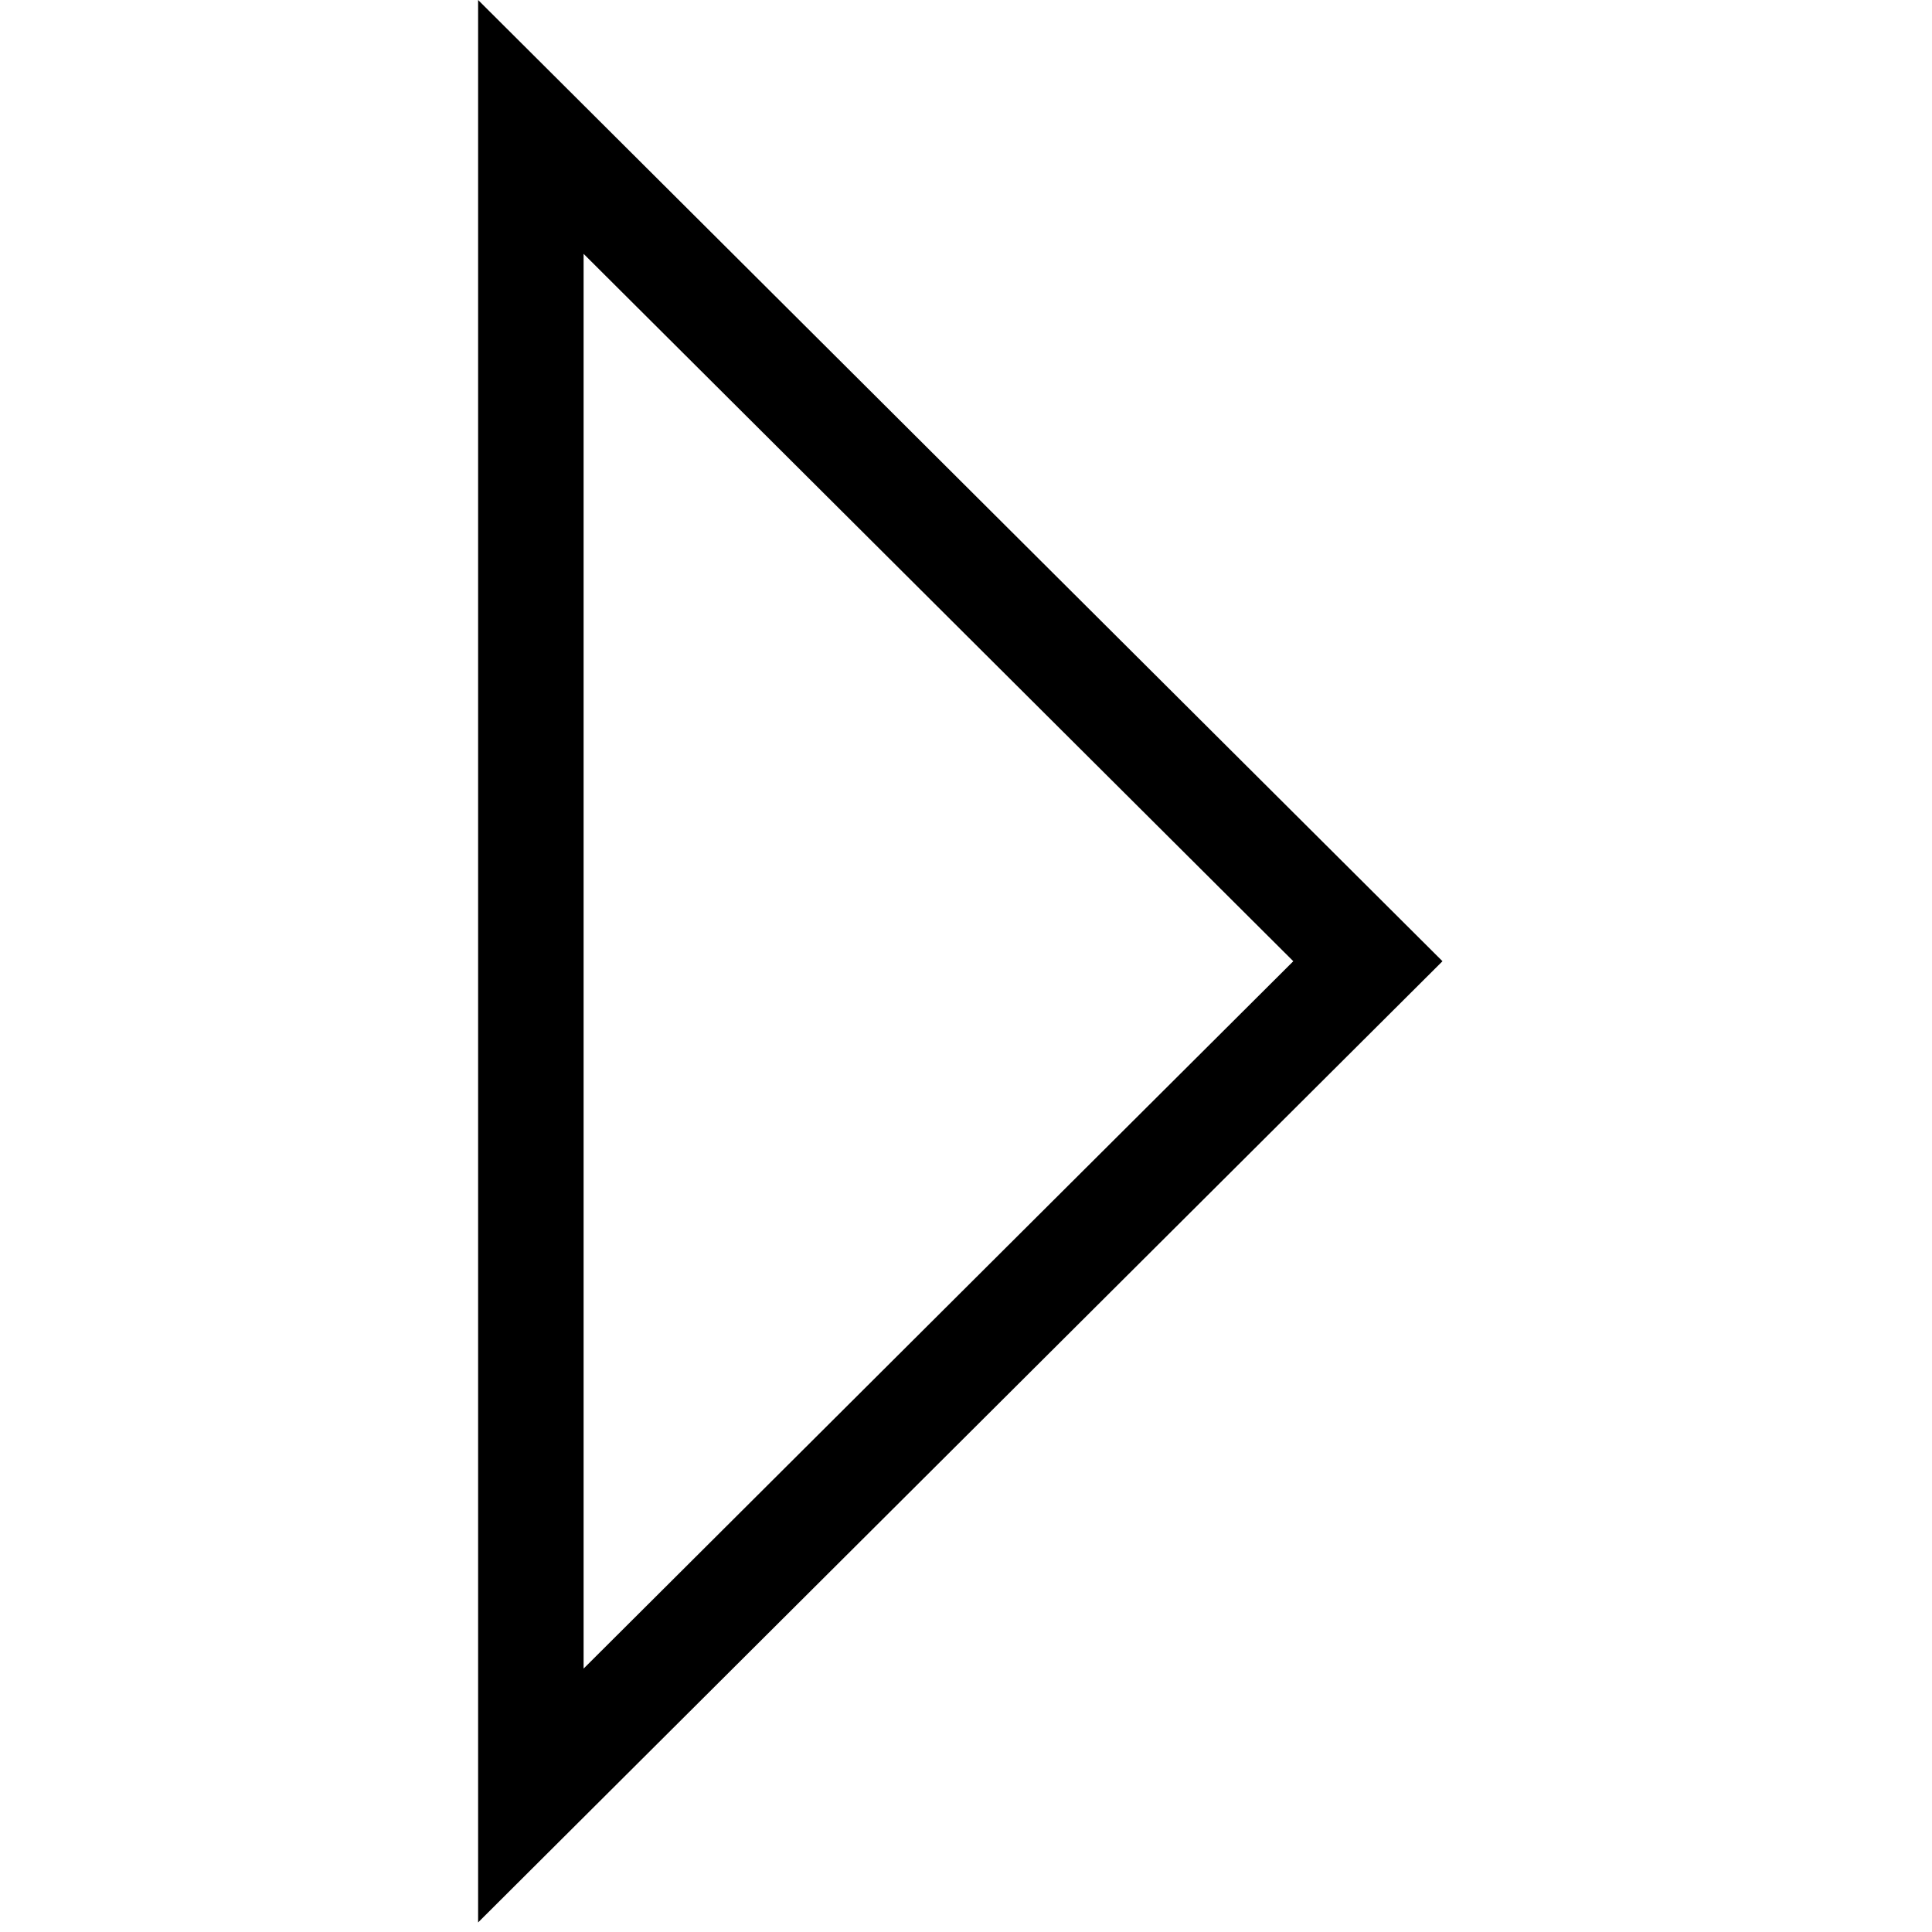
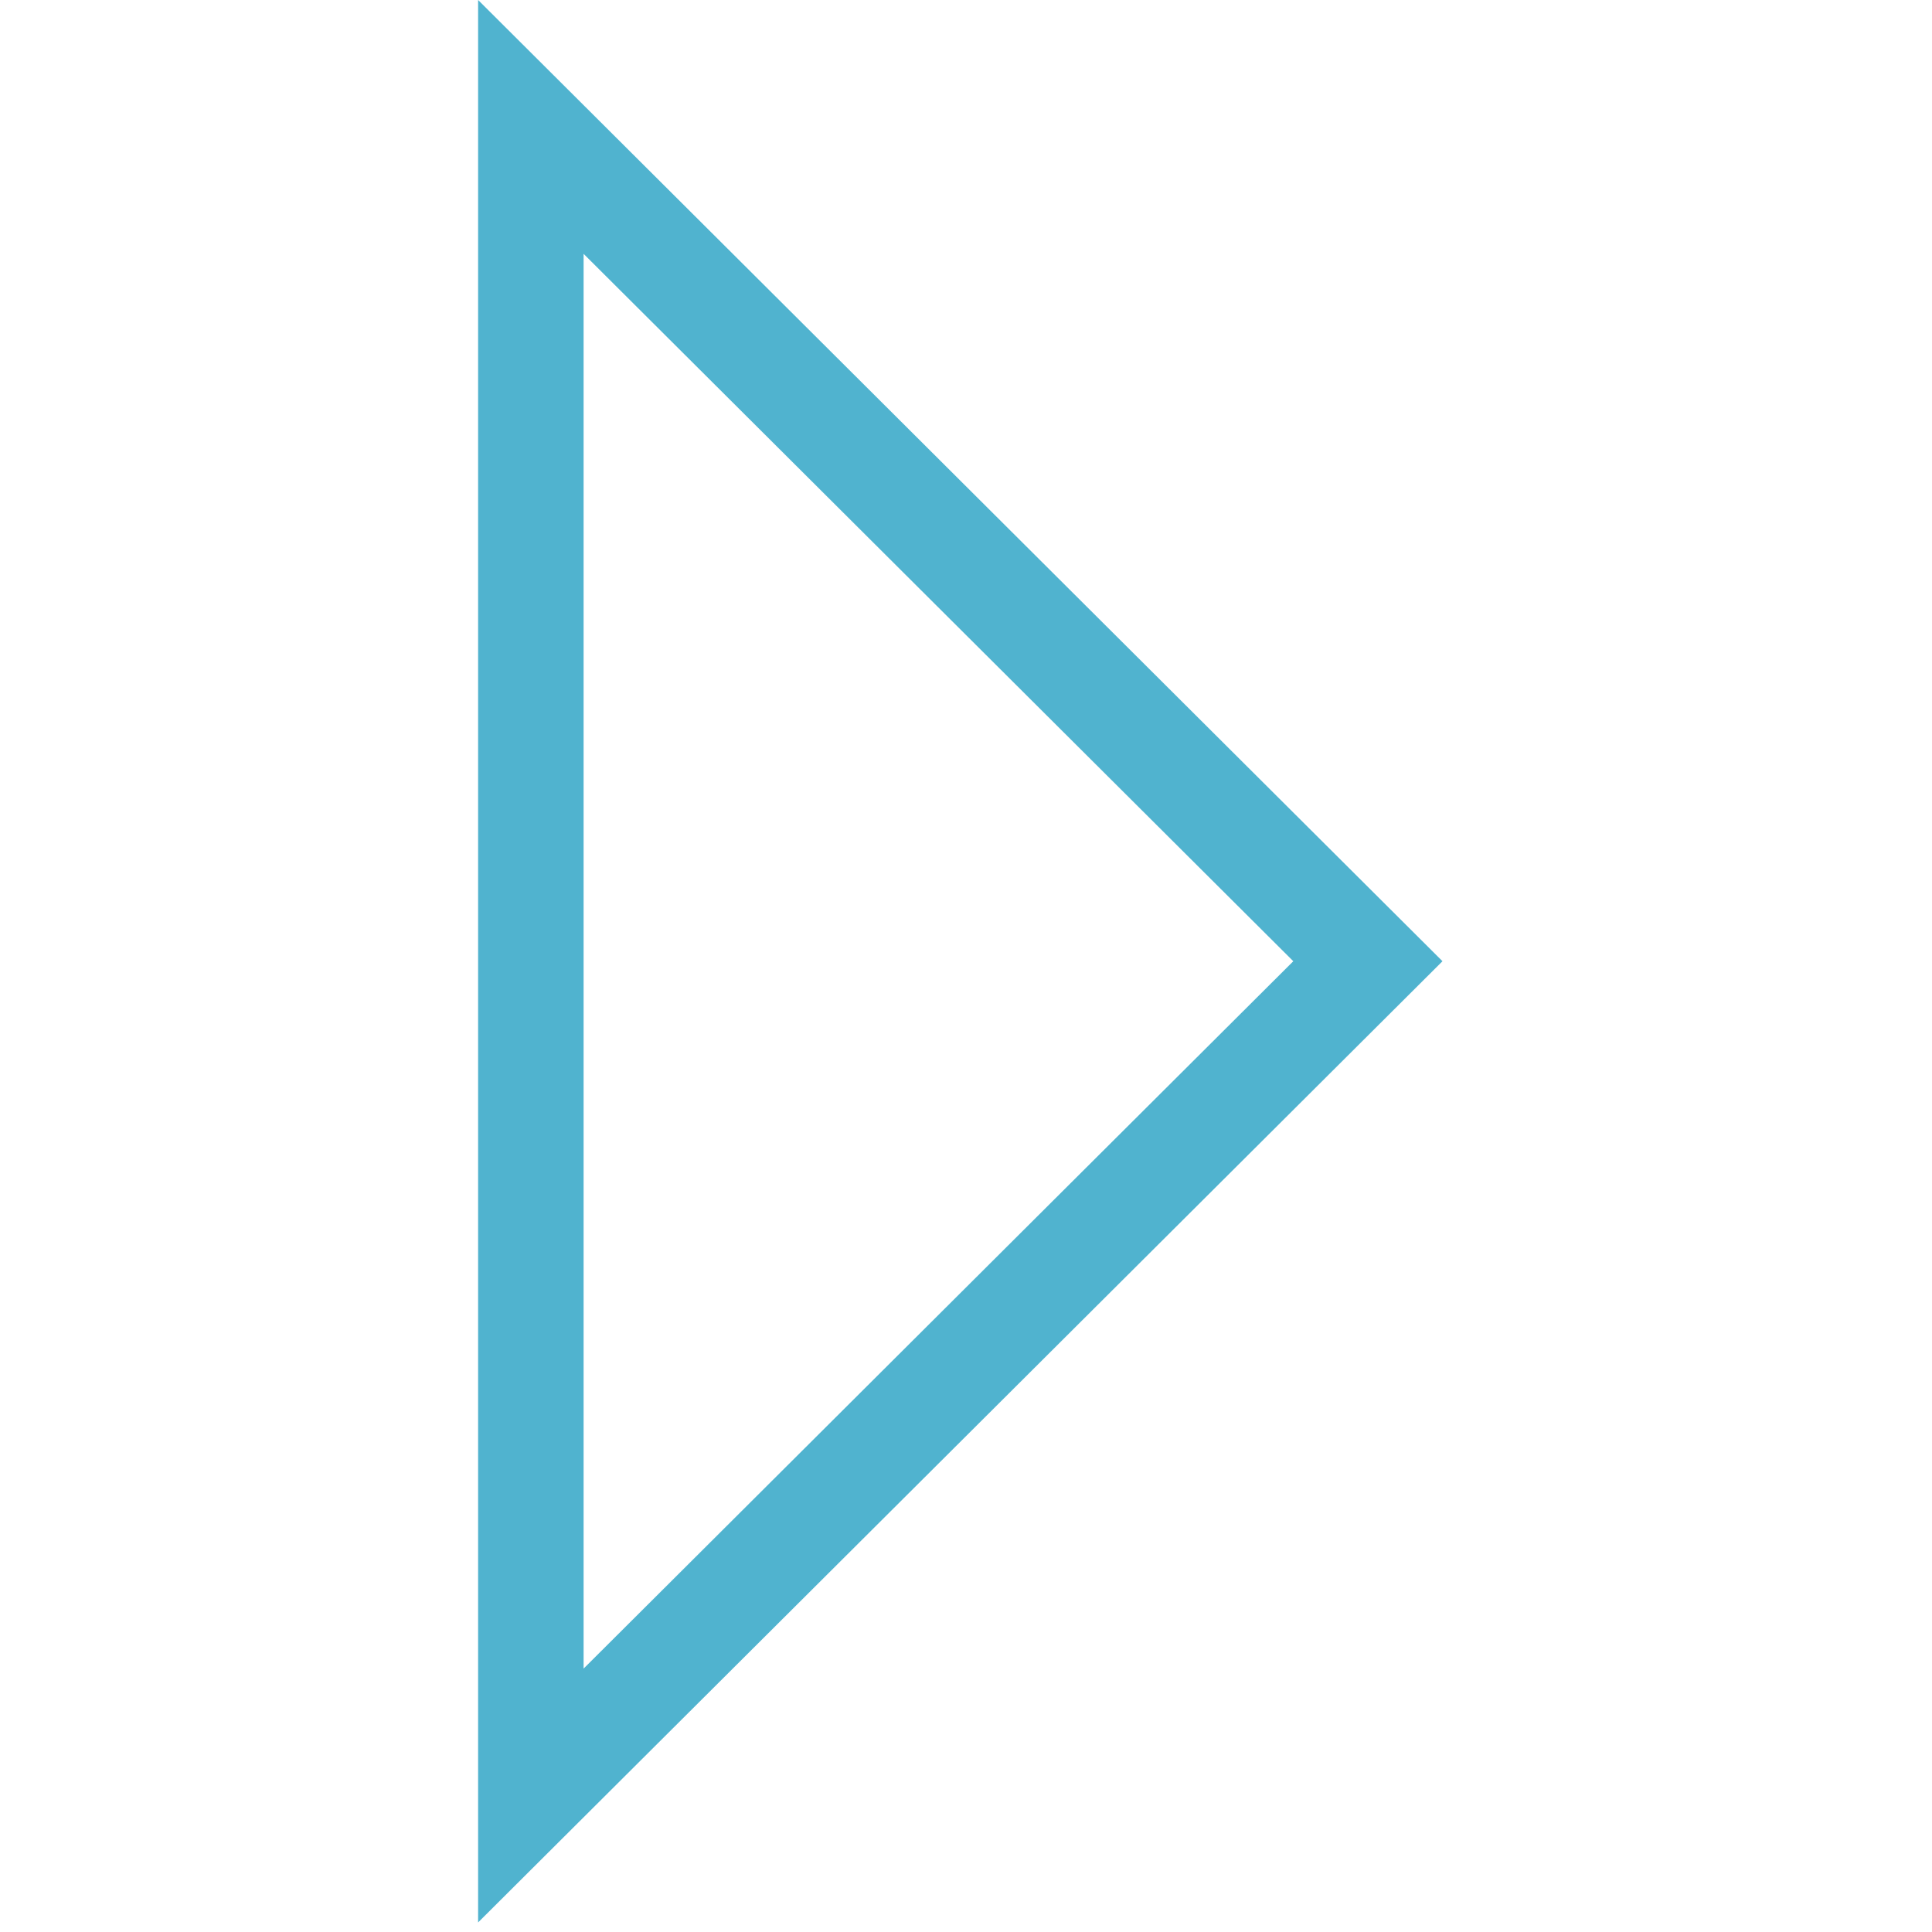
<svg xmlns="http://www.w3.org/2000/svg" width="100px" height="100px" viewBox="0 0 100 100" version="1.1">
-   <defs />
-   <g id="Page-1" stroke="none" stroke-width="1" fill="none" fill-rule="evenodd">
-     <g id="icon_caret" fill="currentColor">
-       <path d="M24.747,99.505 L24.747,0 L74.663,49.753 L24.747,99.505 L24.747,99.505 Z M30.207,13.139 L30.207,86.366 L66.941,49.753 L30.207,13.139 L30.207,13.139 Z" id="Imported-Layers" />
-     </g>
+   <g id="icon_caret" fill="#50b3cf">
+     <path d="M24.747,99.505 L24.747,0 L74.663,49.753 L24.747,99.505 L24.747,99.505 Z M30.207,13.139 L30.207,86.366 L66.941,49.753 L30.207,13.139 L30.207,13.139 Z" id="Imported-Layers" />
  </g>
</svg>
